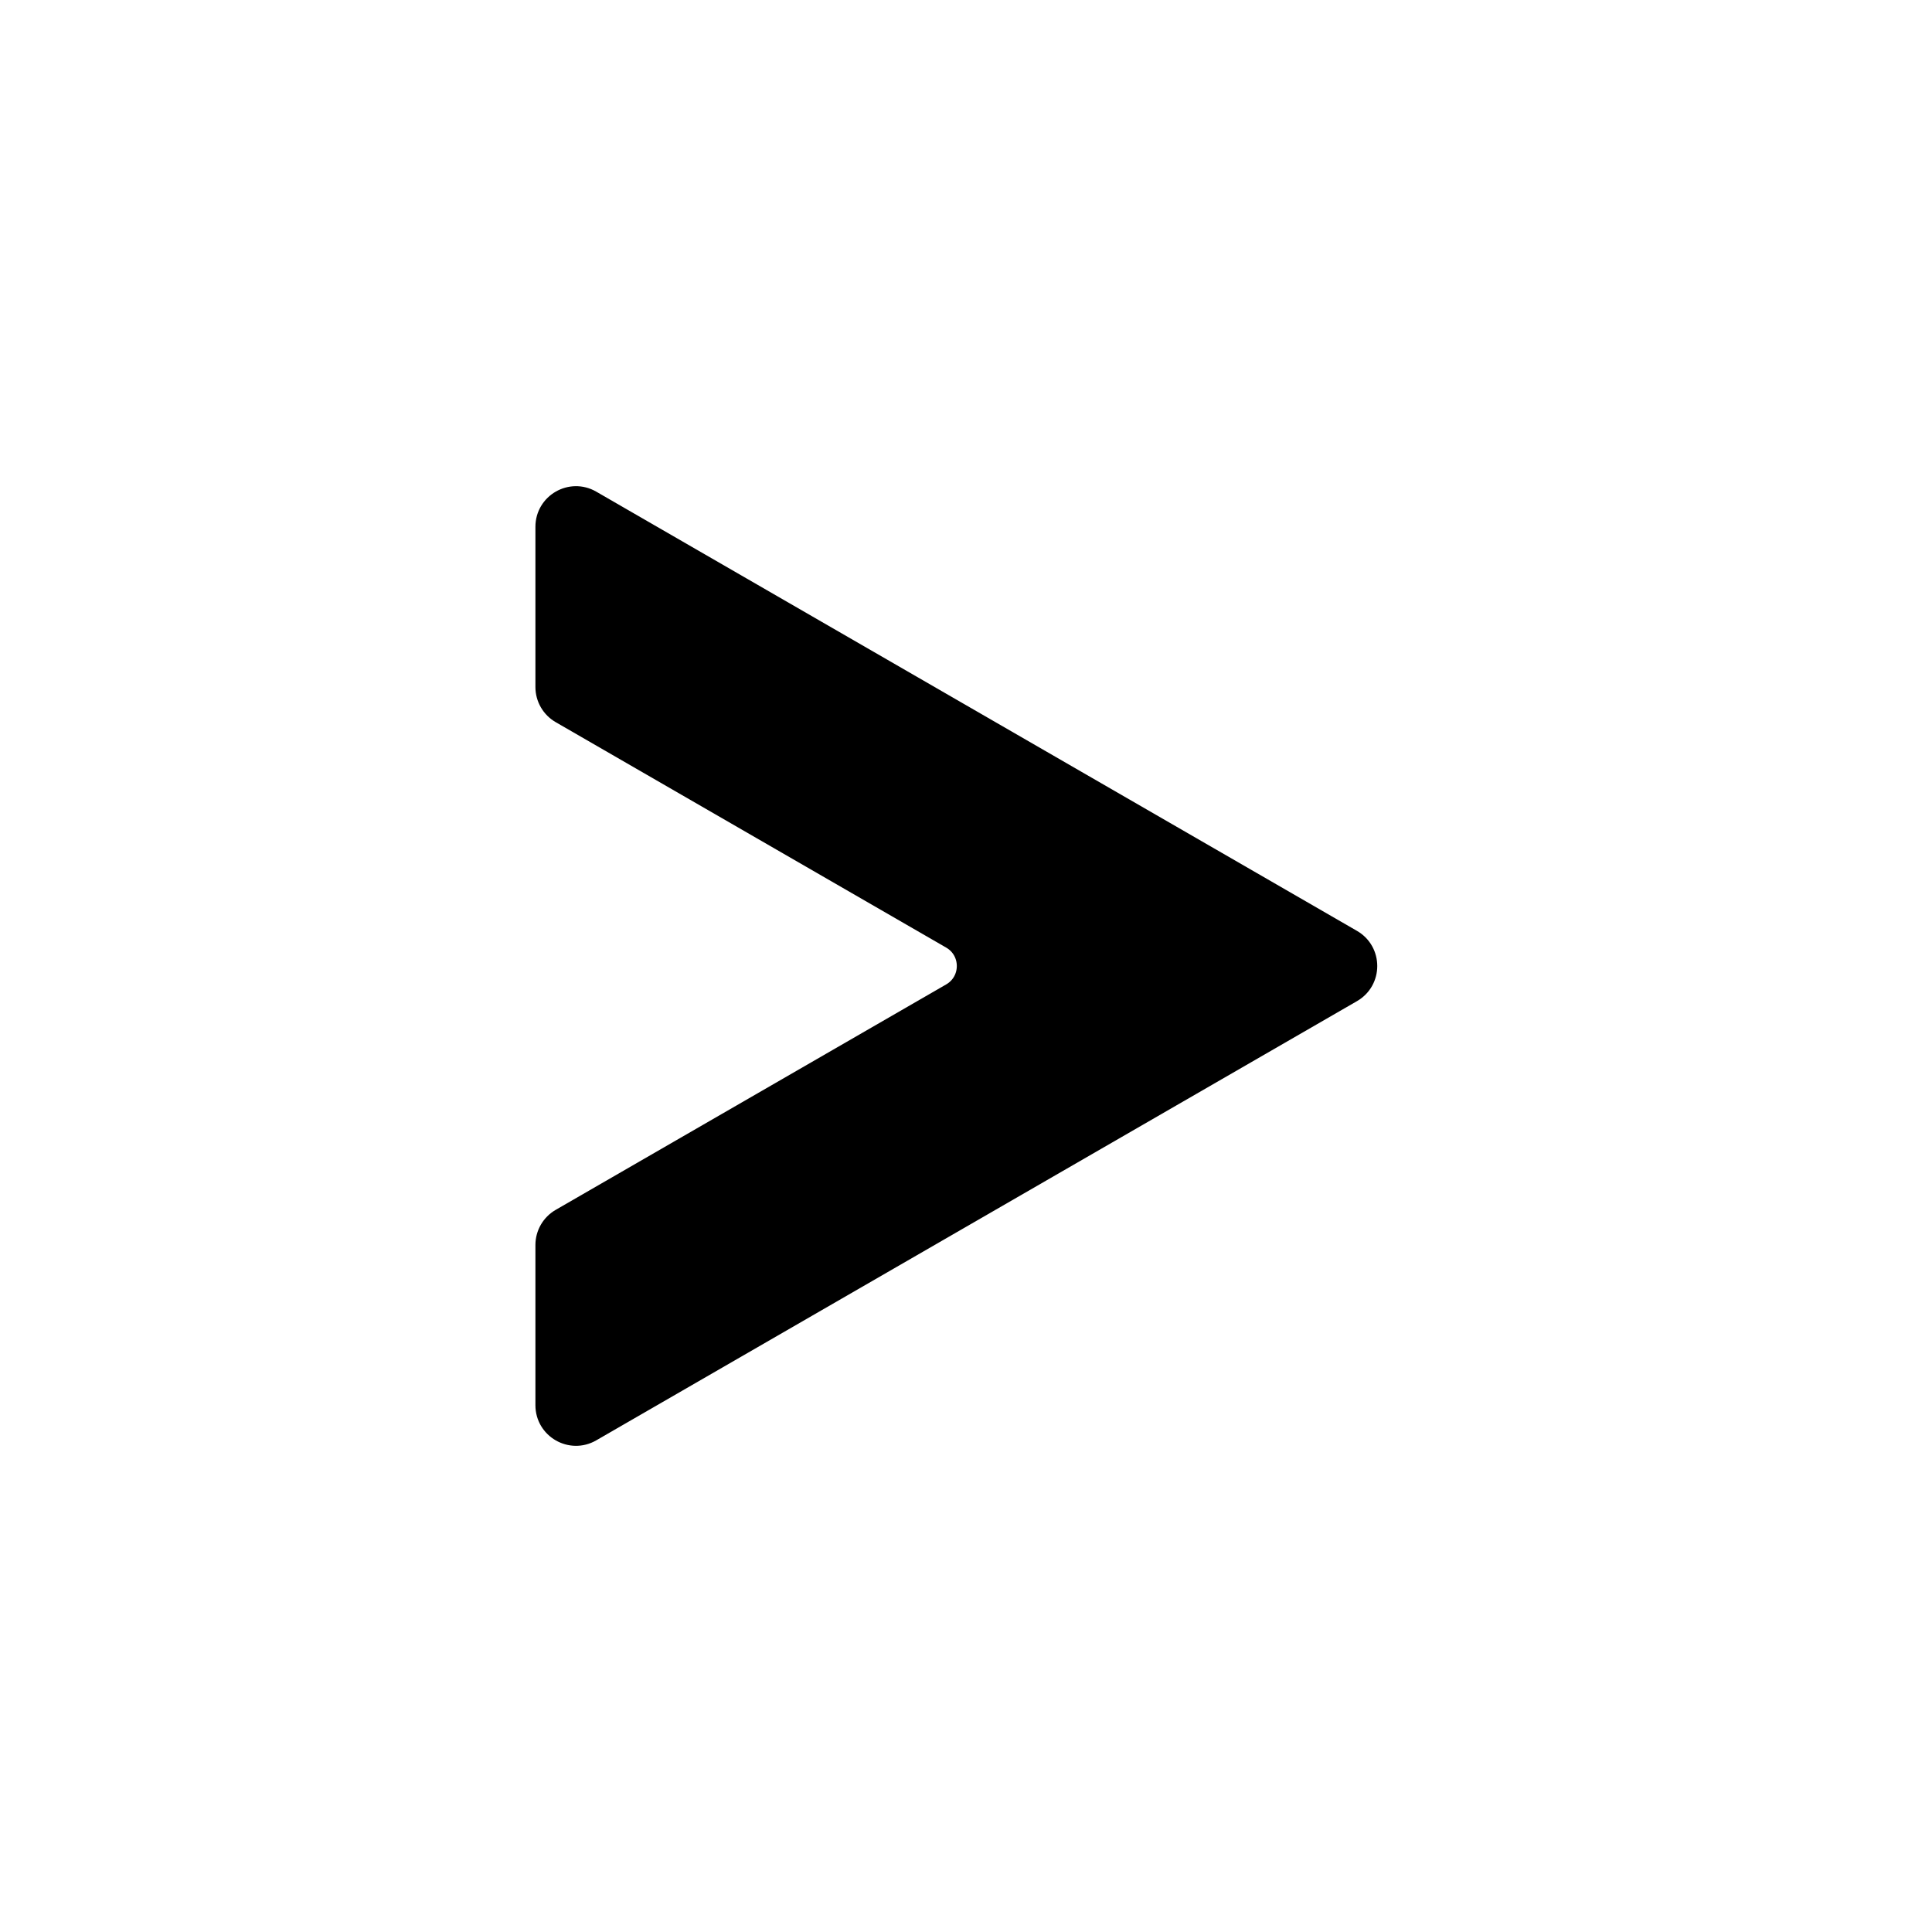
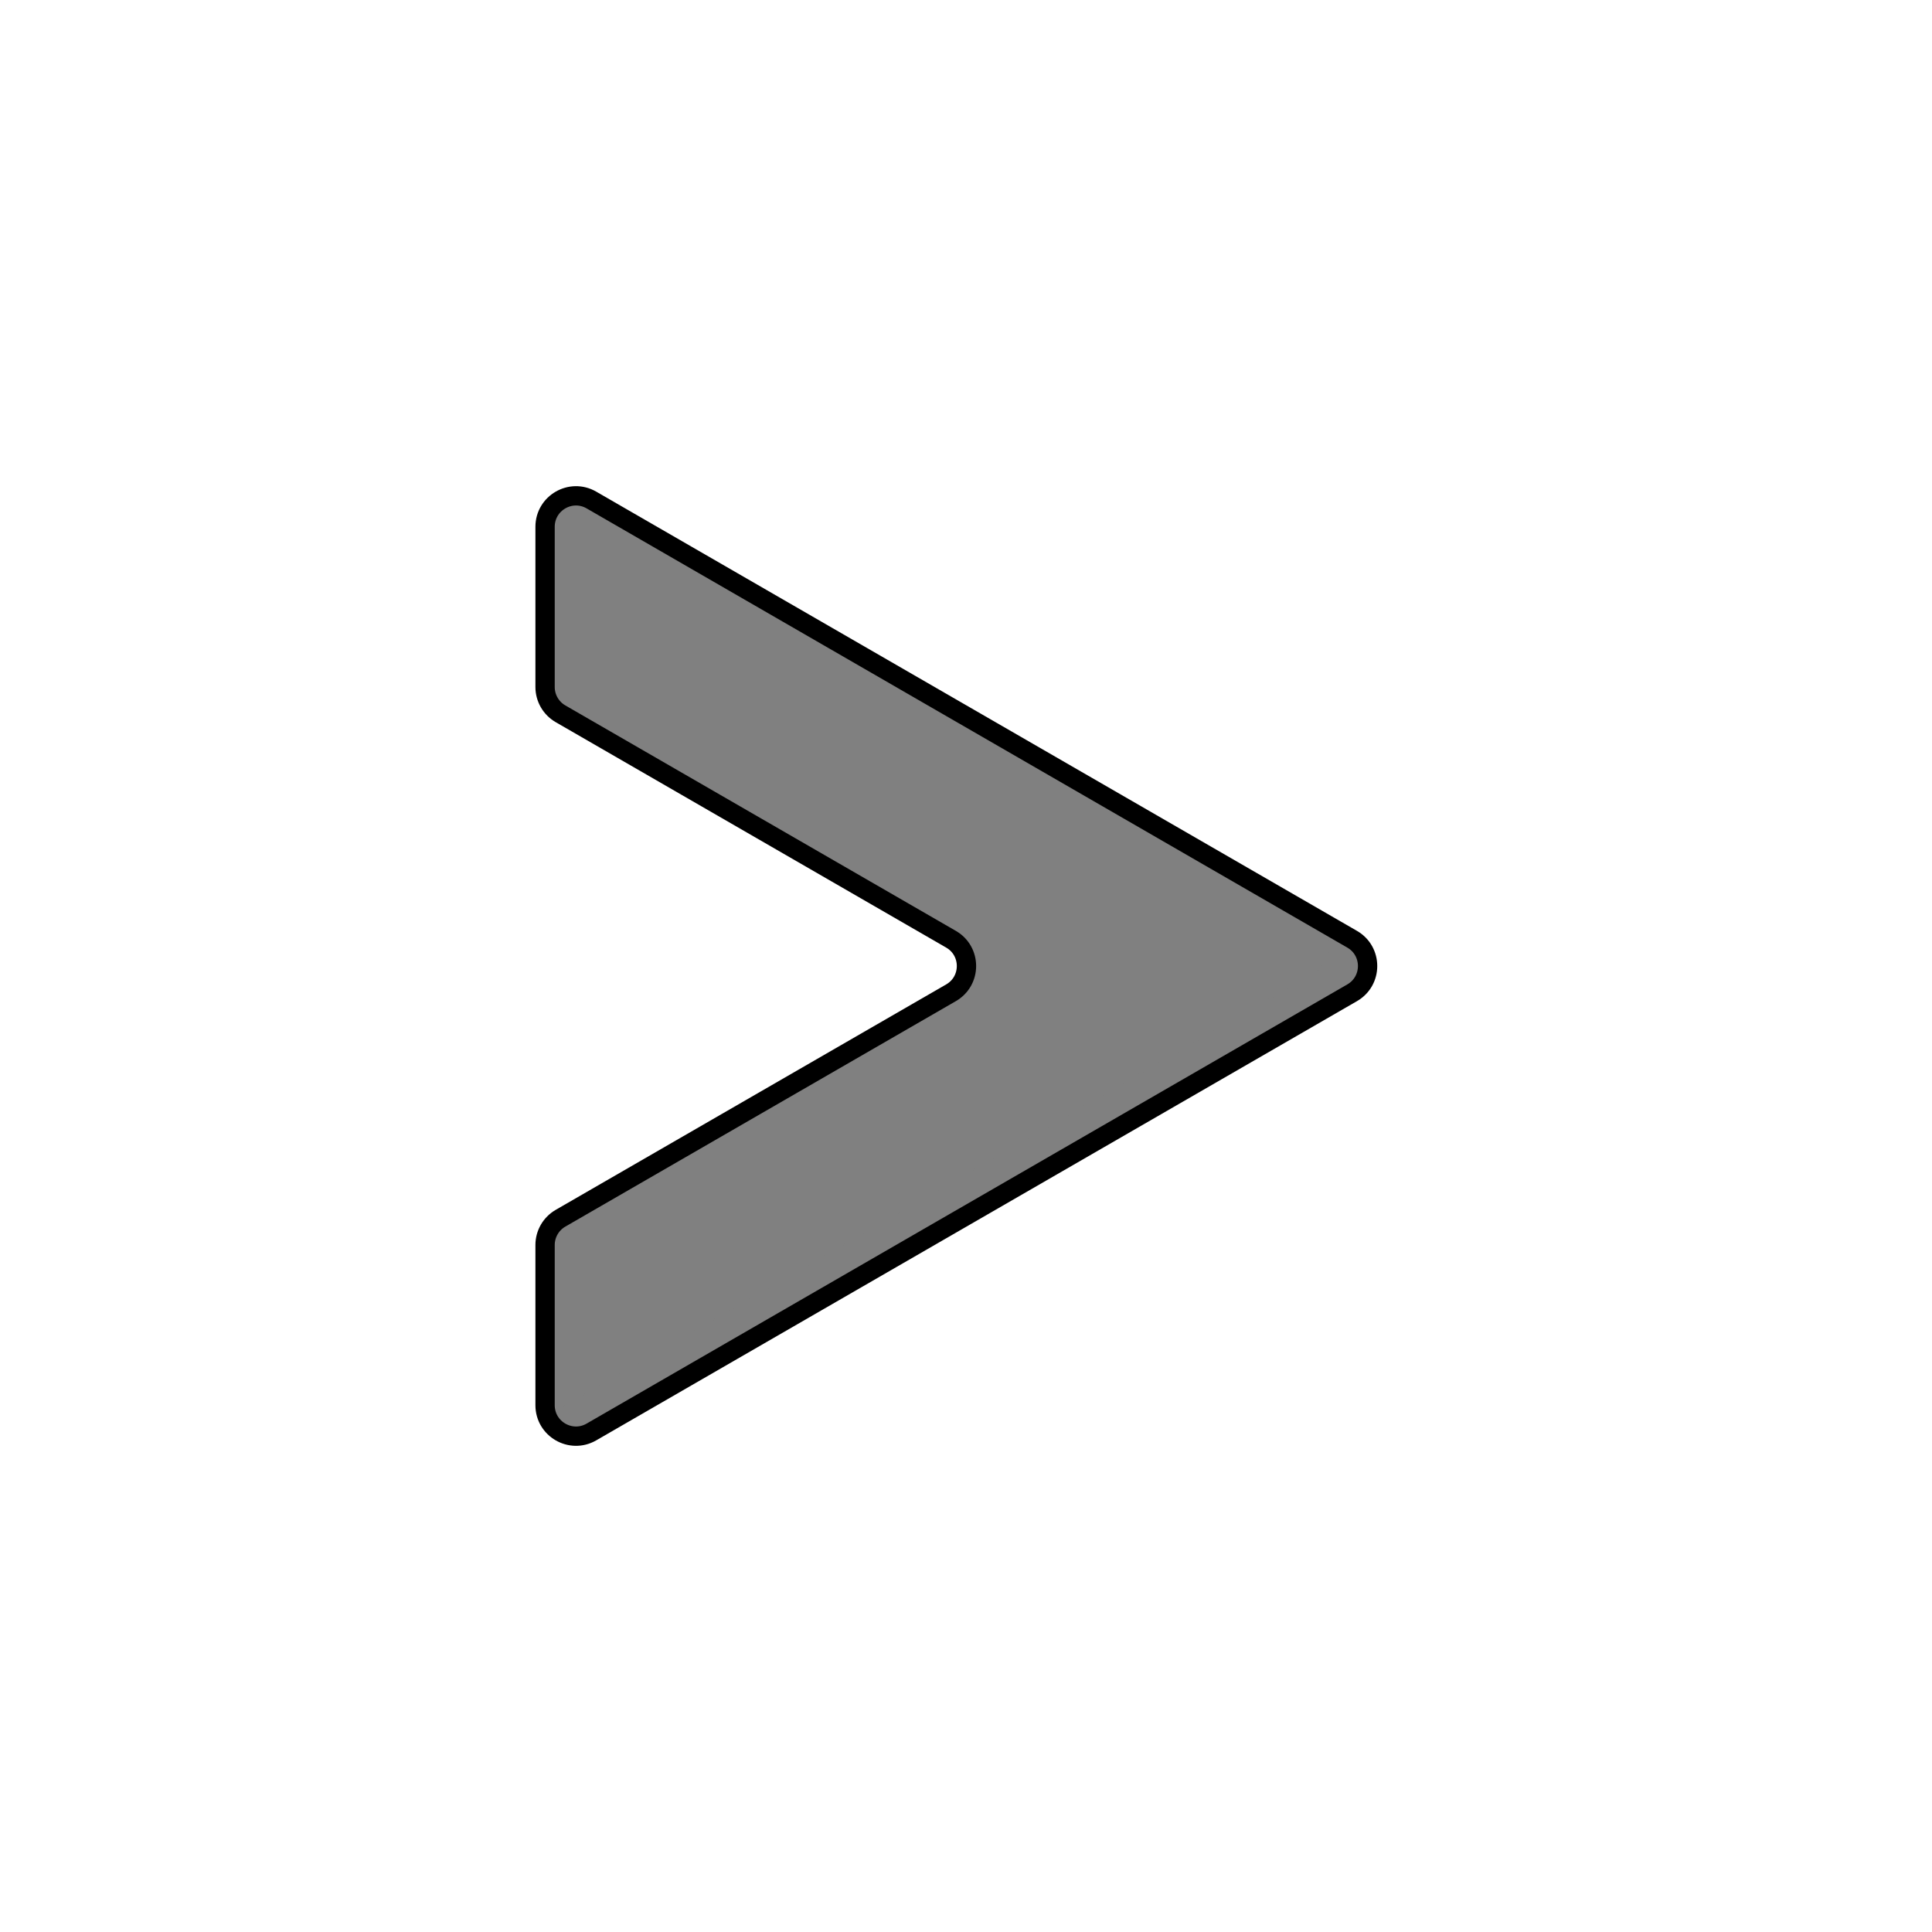
- <svg xmlns="http://www.w3.org/2000/svg" id="blue_copy" style="enable-background:new 0 0 100 100;" version="1.1" viewBox="0 0 100 100" xml:space="preserve">
+ <svg xmlns="http://www.w3.org/2000/svg" id="blue_copy" fill="gray" style="enable-background:new 0 0 100 100;" version="1.1" viewBox="0 0 100 100" xml:space="preserve">
  <g id="Layer_8_copy_4_3_">
    <path d="M28.213,27.267v8.294c0,0.571,0.305,1.1,0.8,1.385l20.212,11.669c1.066,0.616,1.066,2.155,0,2.771L29.013,63.055   c-0.495,0.286-0.8,0.814-0.8,1.385v8.294c0,1.231,1.333,2.001,2.399,1.385l39.375-22.733c1.066-0.616,1.066-2.155,0-2.771   L30.612,25.881C29.546,25.266,28.213,26.035,28.213,27.267z" />
    <path d="M69.987,48.615L30.612,25.881c-0.193-0.112-0.395-0.164-0.597-0.19l37.972,21.923c1.066,0.616,1.066,2.155,0,2.771   L28.612,73.119c-0.1,0.058-0.205,0.092-0.308,0.126c0.308,0.914,1.401,1.398,2.308,0.874l39.375-22.733   C71.054,50.77,71.054,49.23,69.987,48.615z" />
    <path d="M28.213,27.267v8.294c0,0.571,0.305,1.1,0.8,1.385l20.212,11.669   c1.066,0.616,1.066,2.155,0,2.771L29.013,63.055c-0.495,0.286-0.8,0.814-0.8,1.385v8.294c0,1.231,1.333,2.001,2.399,1.385   l39.375-22.733c1.066-0.616,1.066-2.155,0-2.771L30.612,25.881C29.546,25.266,28.213,26.035,28.213,27.267z" style="fill:none;stroke:#000000;stroke-miterlimit:10;" />
  </g>
</svg>
